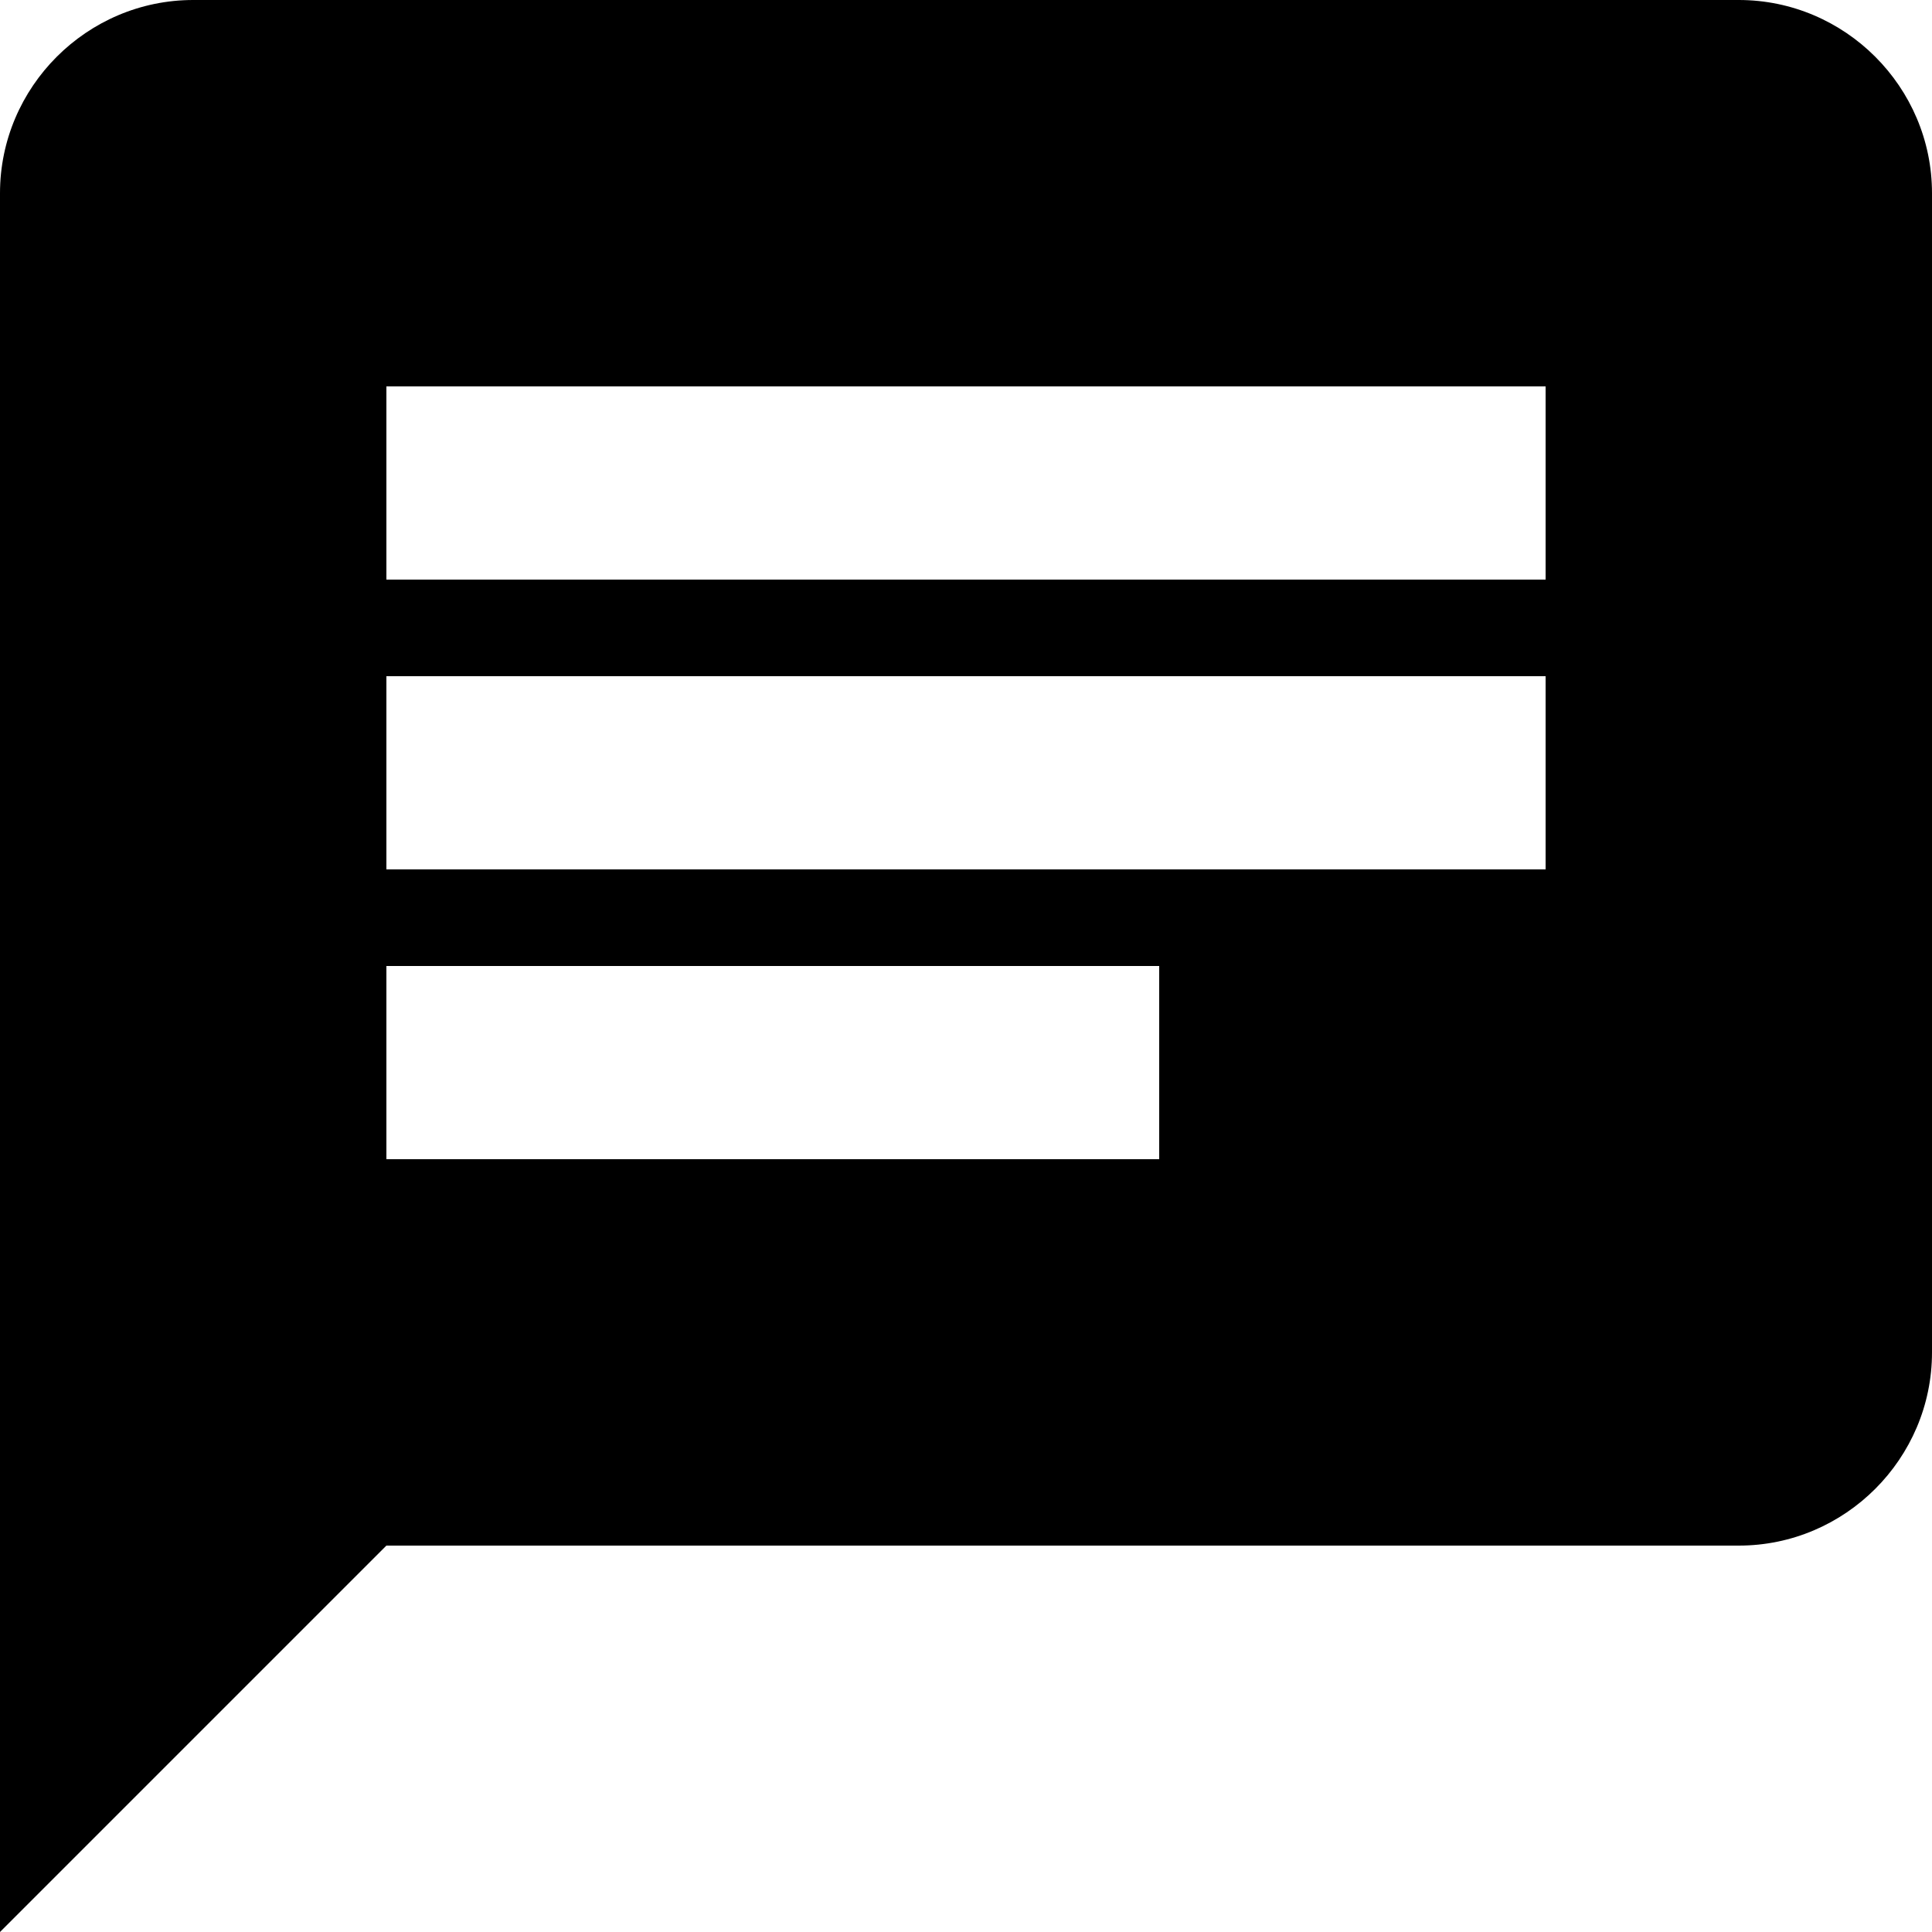
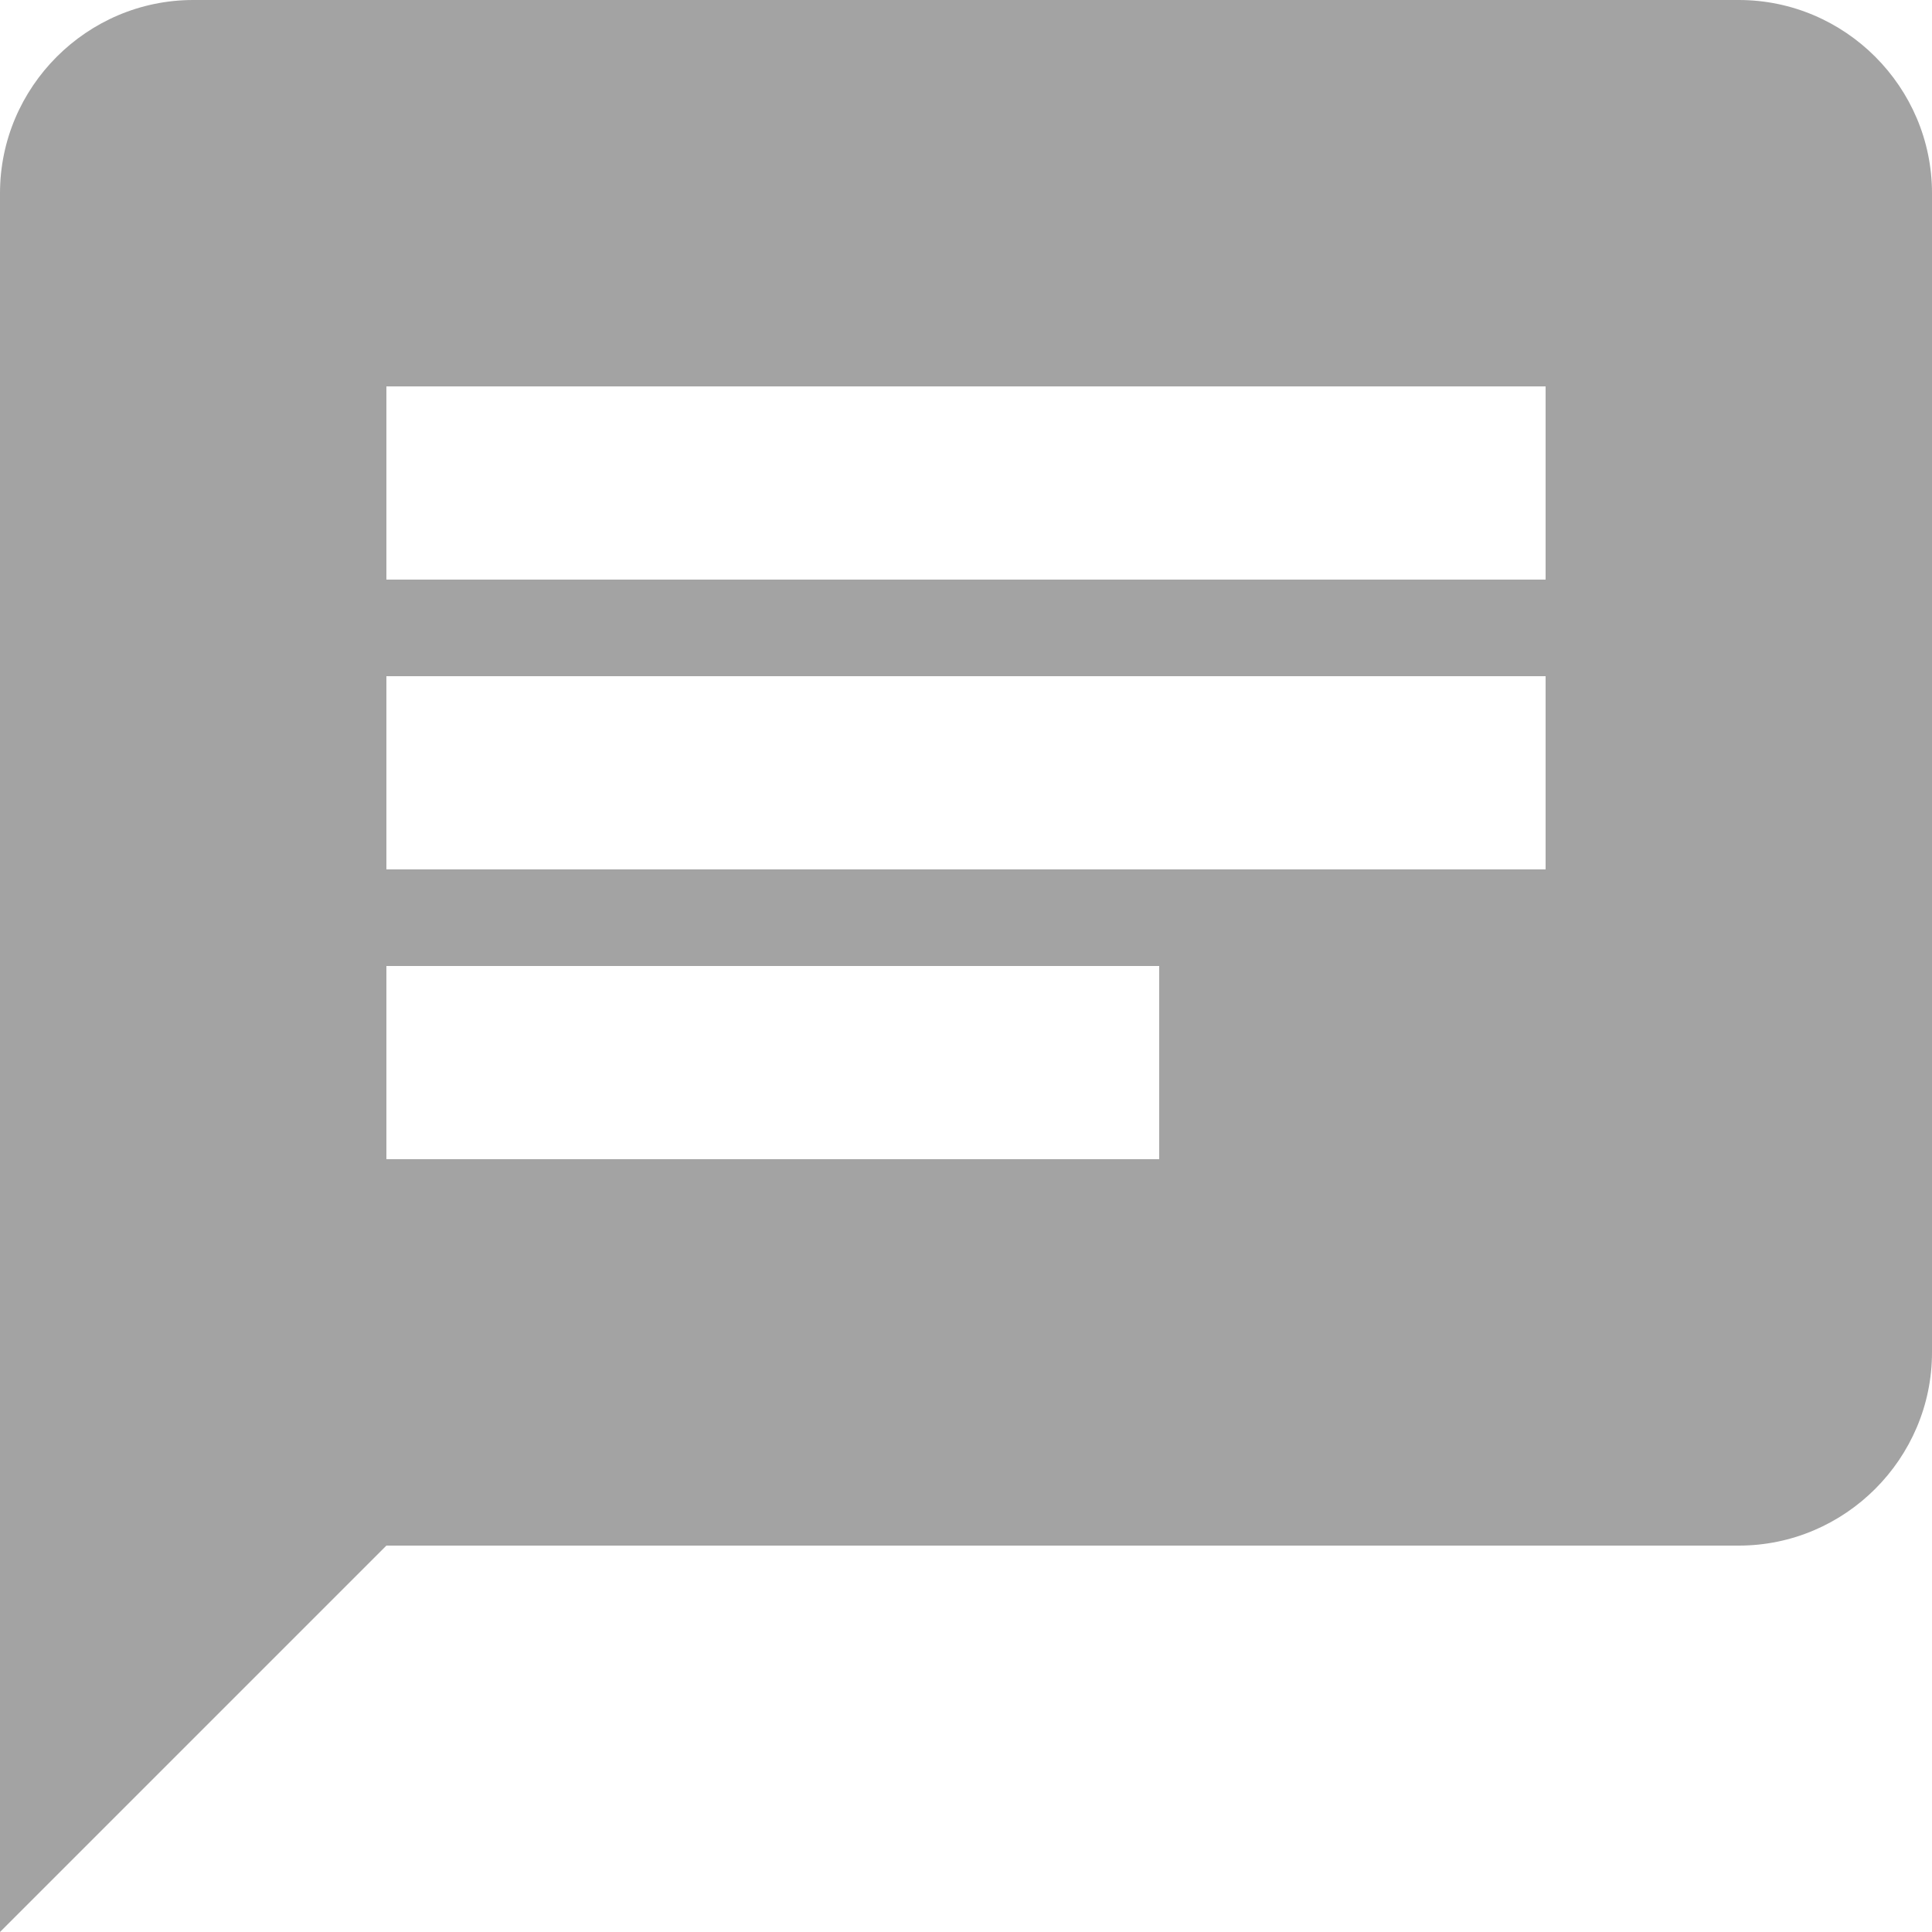
<svg xmlns="http://www.w3.org/2000/svg" version="1.1" id="Layer_1" x="0px" y="0px" viewBox="0 0 40 40" style="enable-background:new 0 0 40 40;" xml:space="preserve">
-   <path d="M36,0H4C1.8,0,0,1.8,0,4l0,36l8-8h28c2.2,0,4-1.8,4-4V4C40,1.8,38.2,0,36,0z M8,14h24v4H8V14z M24,24H8v-4h16V24z M32,12H8  V8h24V12z" />
+   <style type="text/css">
+ 	.st0{fill:#A3A3A3;}
+ </style>
+   <path class="st0" d="M36,0H4C1.8,0,0,1.8,0,4v36l8-8h28c2.2,0,4-1.8,4-4V4C40,1.8,38.2,0,36,0z M8,14h24v4H8V14z M24,24H8v-4h16V24z   M32,12H8V8h24V12z" />
</svg>
